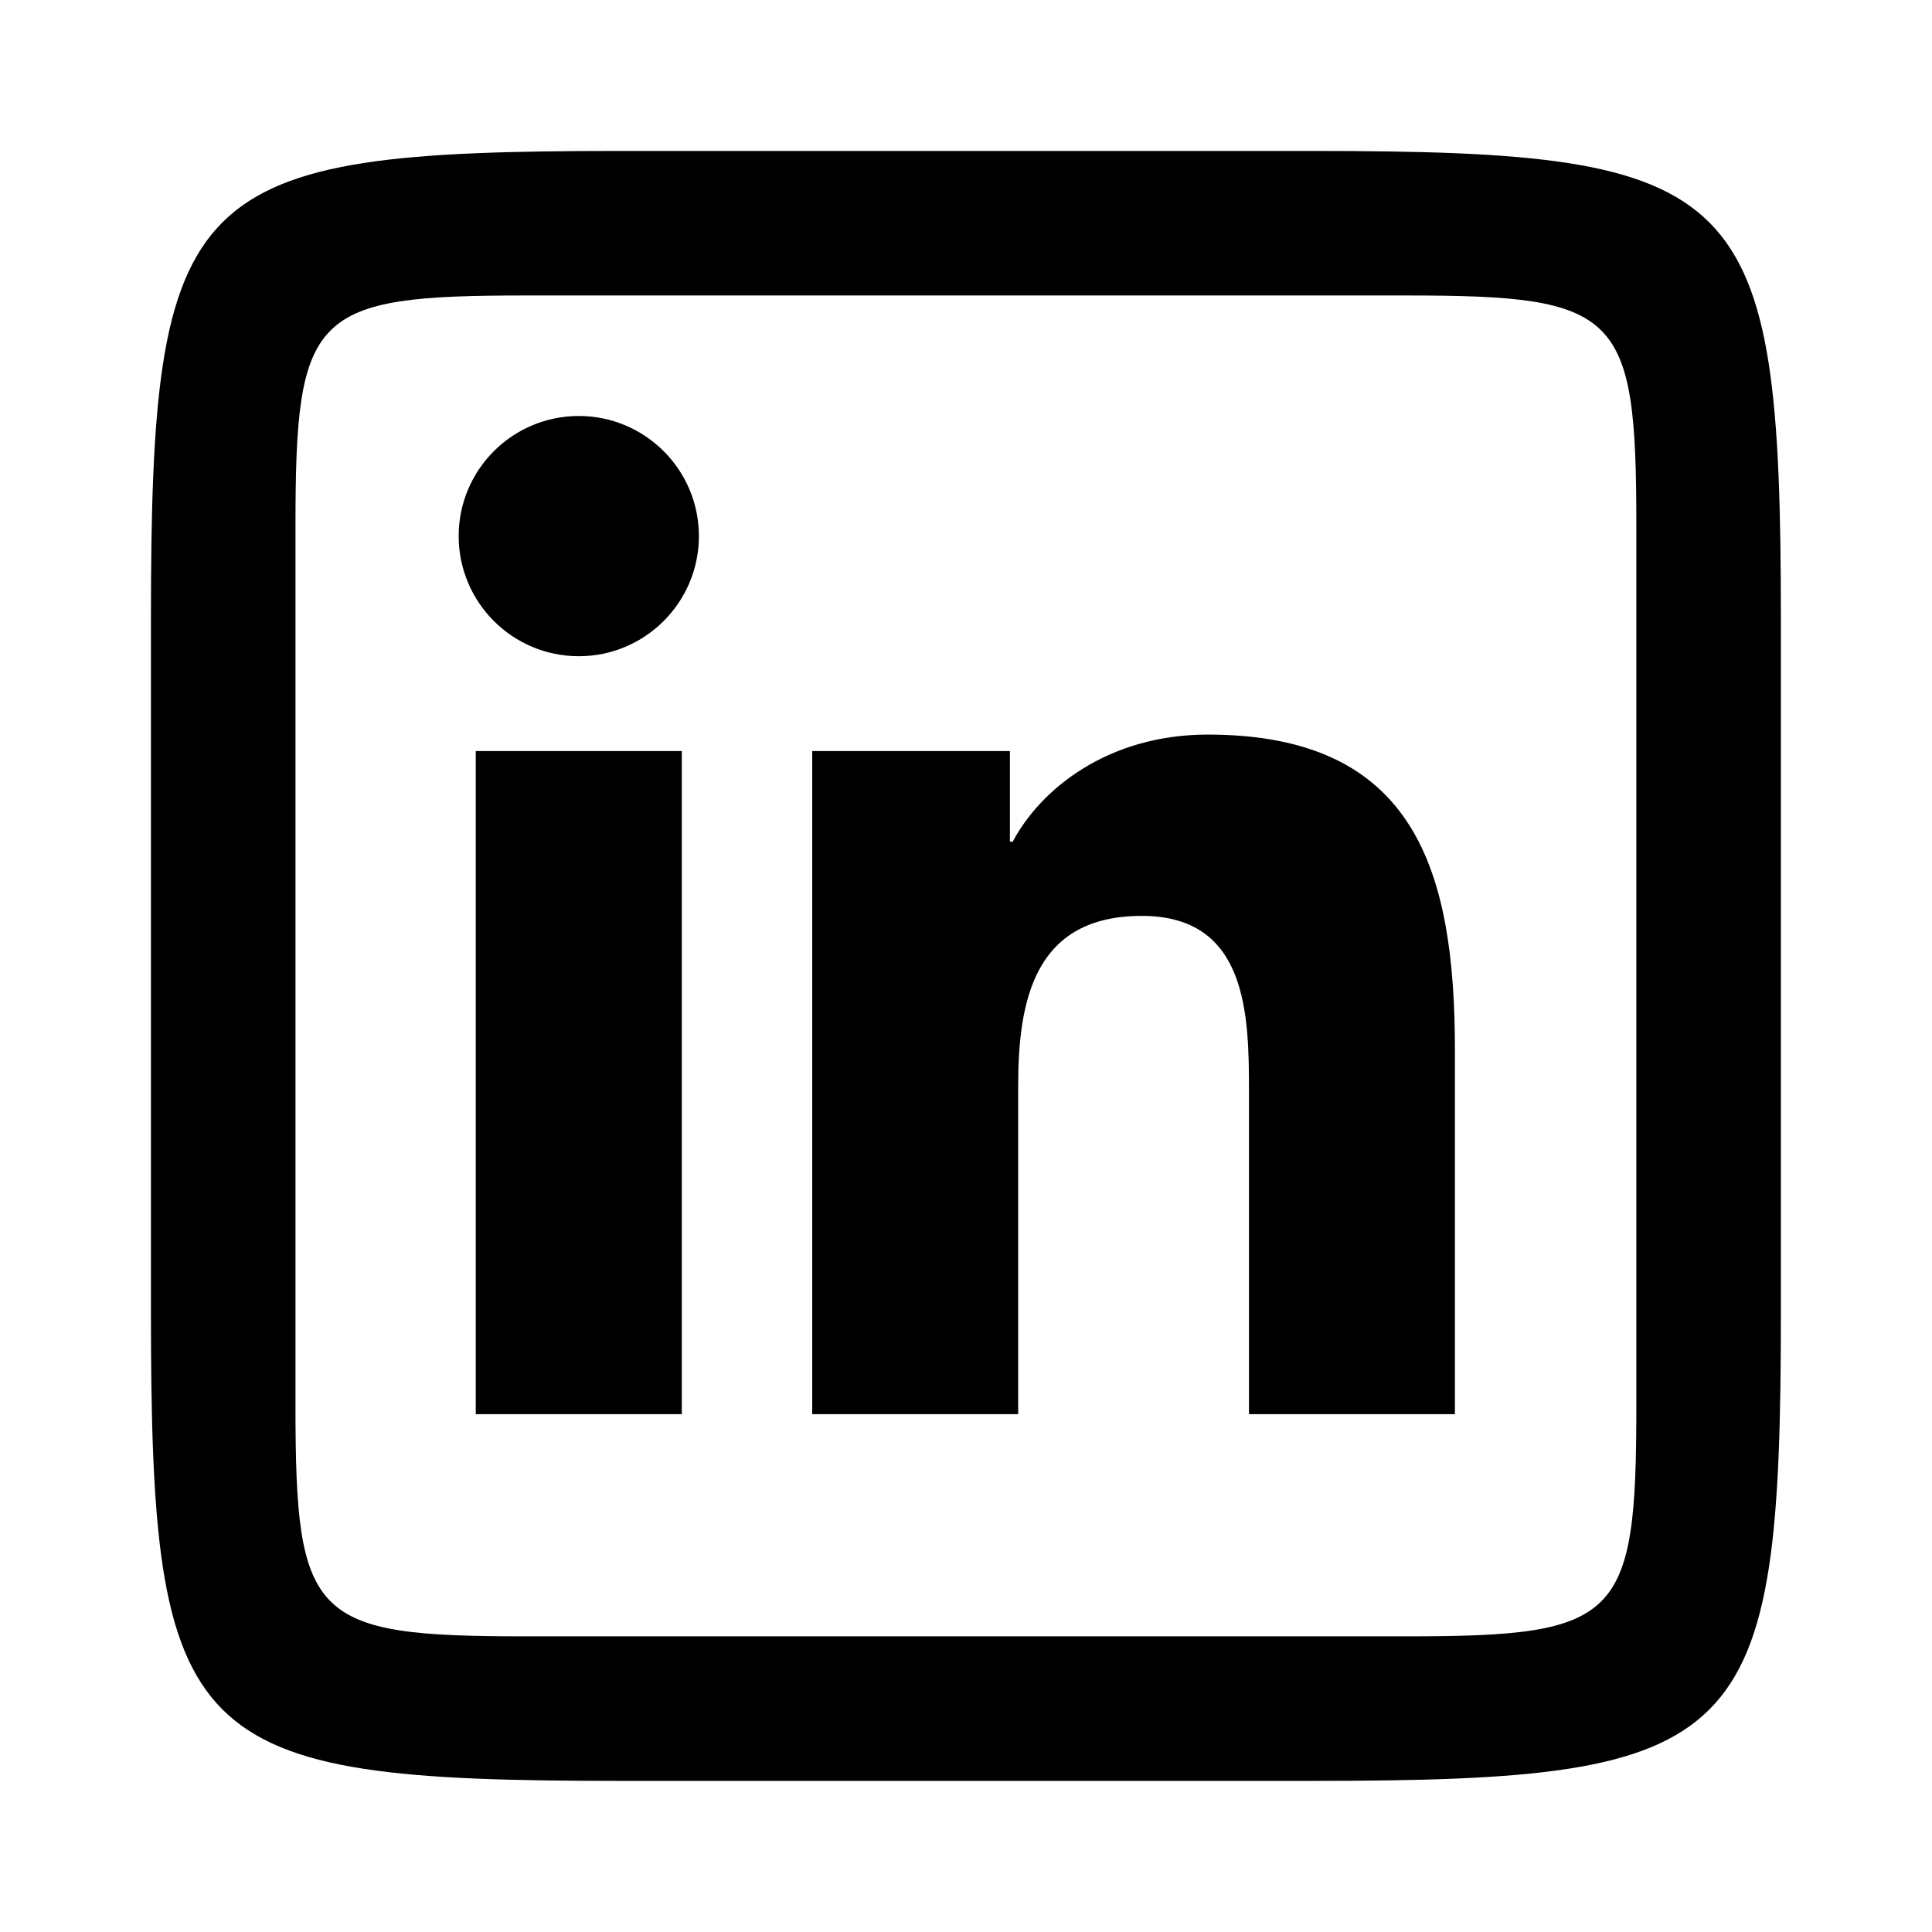
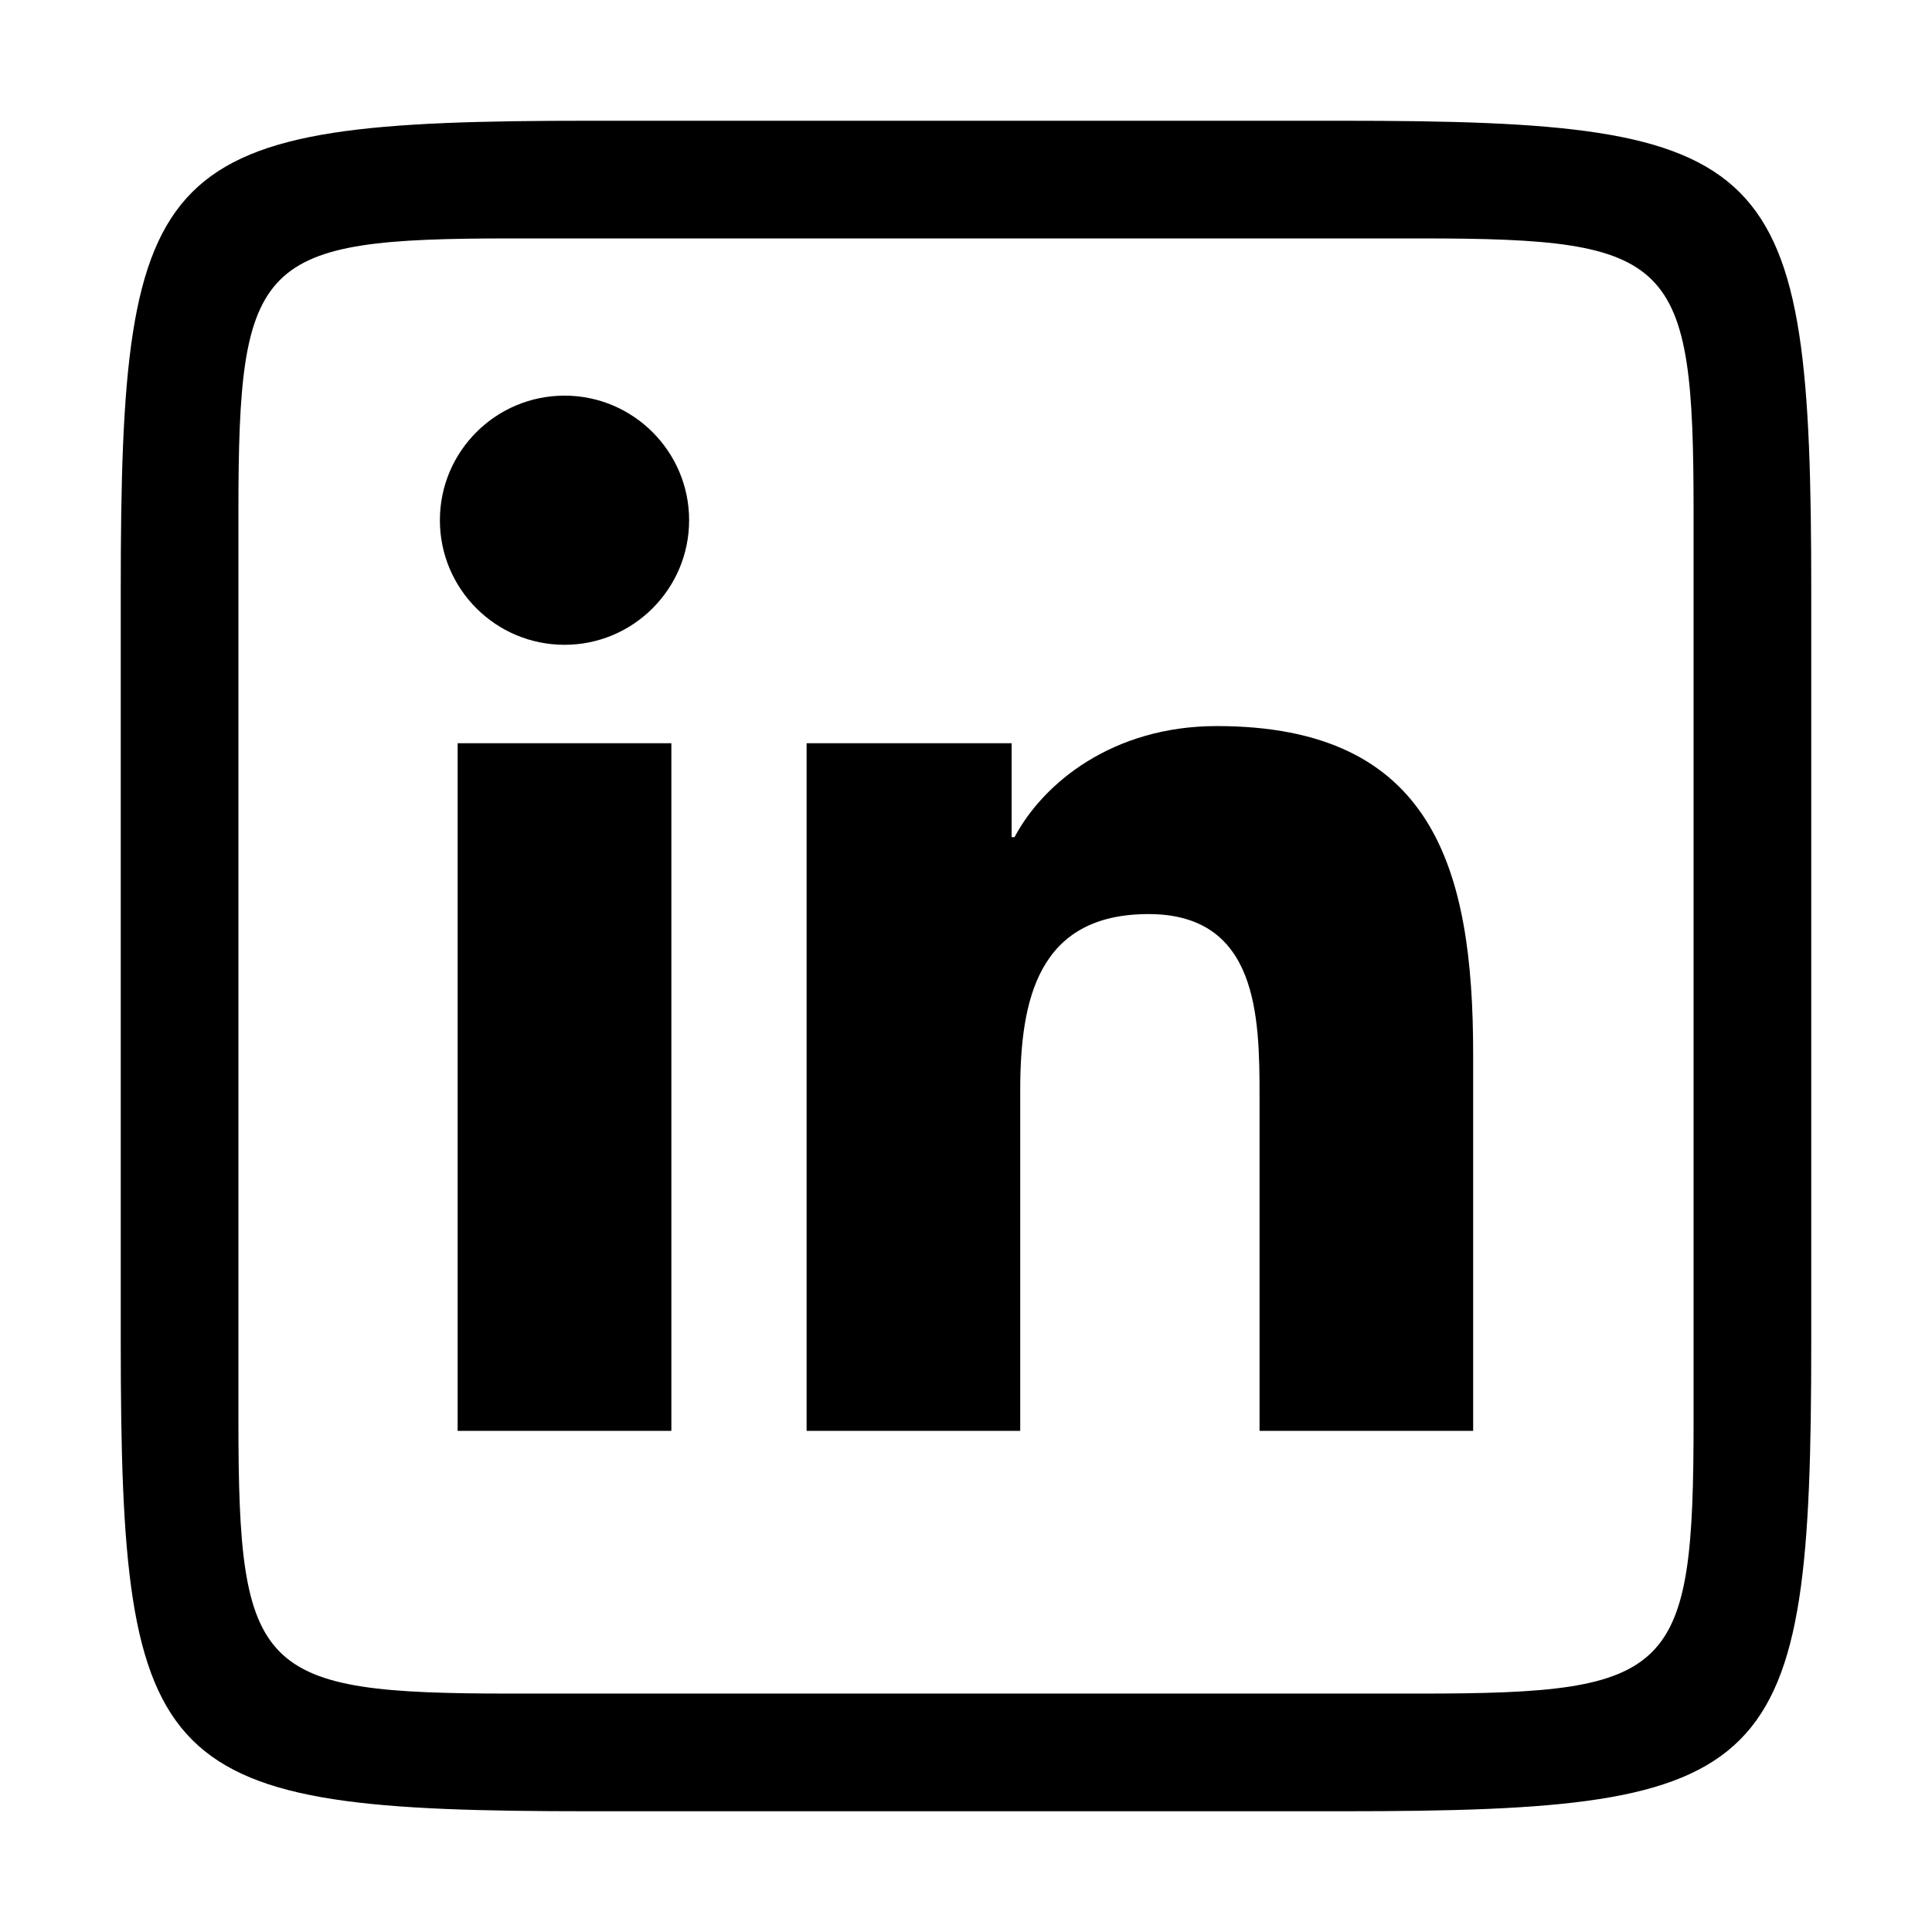
<svg xmlns="http://www.w3.org/2000/svg" width="100%" height="100%" viewBox="0 0 32 32" version="1.1">
  <g id="icon-social-linkedin" stroke="none" stroke-width="1" fill="none" fill-rule="evenodd">
-     <path d="M29.497,10.285 L29.497,21.72 C29.497,28.933 28.933,29.497 21.72,29.497 L10.277,29.497 C3.064,29.497 2.5,28.933 2.5,21.72 L2.5,10.277 C2.5,3.064 3.064,2.5 10.277,2.5 L21.713,2.5 C28.932,2.5 29.497,3.065 29.497,10.285 Z M27.103,23.291 L27.103,8.706 C27.103,5.171 26.826,4.894 23.291,4.894 L8.706,4.894 C5.171,4.894 4.894,5.171 4.894,8.706 L4.894,23.291 C4.894,26.826 5.171,27.103 8.706,27.103 L23.291,27.103 C26.826,27.103 27.103,26.826 27.103,23.291 Z M24.098,23.423 L20.687,23.423 L20.687,18.082 C20.687,16.808 20.664,15.17 18.913,15.17 C17.137,15.17 16.864,16.557 16.864,17.989 L16.864,23.423 L13.453,23.423 L13.453,12.44 L16.727,12.44 L16.727,13.941 L16.774,13.941 C17.23,13.078 18.343,12.167 20.003,12.167 C23.459,12.167 24.098,14.442 24.098,17.399 L24.098,23.423 Z M11.293,23.423 L7.88,23.423 L7.88,12.44 L11.293,12.44 L11.293,23.423 Z M9.587,10.869 C8.487,10.869 7.597,9.977 7.597,8.879 C7.597,7.781 8.488,6.89 9.587,6.89 C10.684,6.89 11.576,7.782 11.576,8.879 C11.576,9.977 10.684,10.869 9.587,10.869 Z" id="linkedin-light" fill="currentColor" fill-rule="nonzero" />
+     <path d="M30,9.79 L30,22.23 C30,29.436 29.436,30 22.23,30 L9.77,30 C2.564,30 2,29.436 2,22.23 L2,9.77 C2,2.564 2.564,2 9.77,2 L22.21,2 C29.434,2 30,2.565 30,9.79 Z M28.051,23.53 L28.051,8.47 C28.051,4.277 27.723,3.949 23.53,3.949 L8.47,3.949 C4.277,3.949 3.949,4.277 3.949,8.47 L3.949,23.53 C3.949,27.723 4.277,28.051 8.47,28.051 L23.53,28.051 C27.723,28.051 28.051,27.723 28.051,23.53 Z M24.4,23.7 L20.862,23.7 L20.862,18.161 C20.862,16.84 20.838,15.14 19.023,15.14 C17.181,15.14 16.898,16.579 16.898,18.065 L16.898,23.7 L13.36,23.7 L13.36,12.31 L16.756,12.31 L16.756,13.866 L16.804,13.866 C17.277,12.971 18.431,12.026 20.153,12.026 C23.738,12.026 24.4,14.386 24.4,17.453 L24.4,23.7 Z M11.12,23.7 L7.58,23.7 L7.58,12.31 L11.12,12.31 L11.12,23.7 Z M9.351,10.68 C8.209,10.68 7.286,9.755 7.286,8.616 C7.286,7.477 8.211,6.553 9.351,6.553 C10.488,6.553 11.414,7.479 11.414,8.616 C11.414,9.755 10.488,10.68 9.351,10.68 Z" id="linkedin-light" fill="currentColor" fill-rule="nonzero" />
  </g>
</svg>
